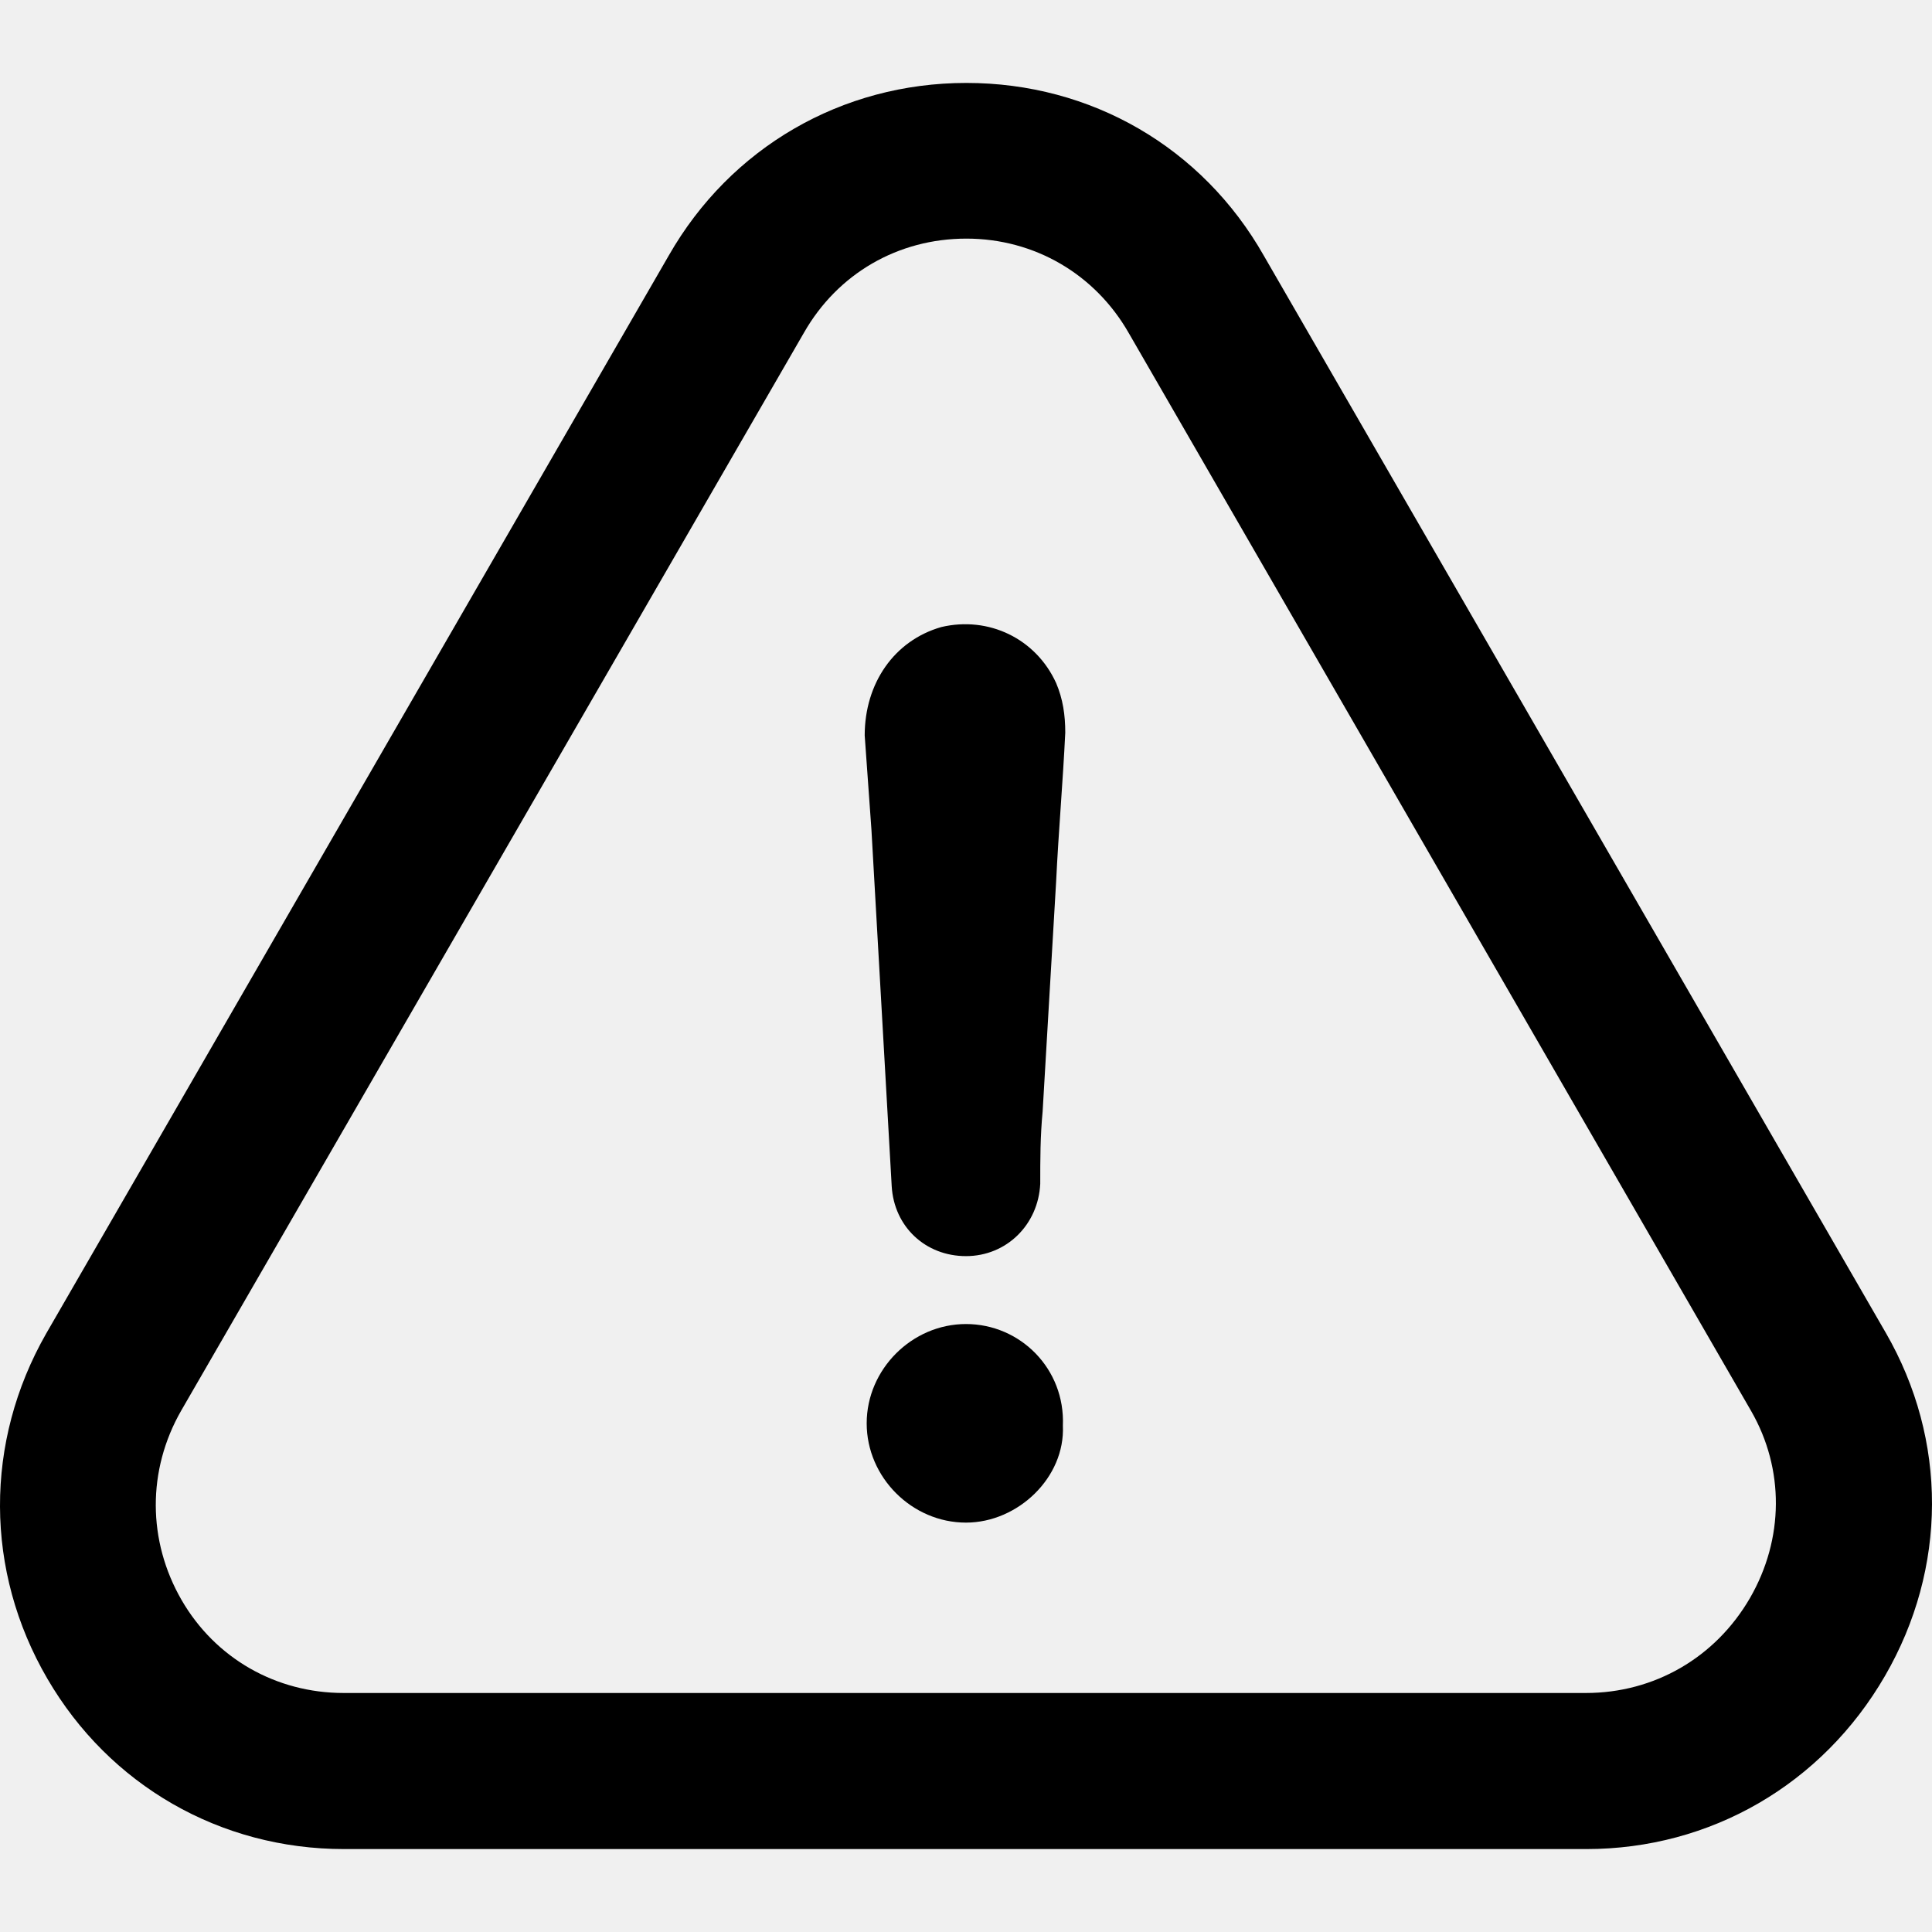
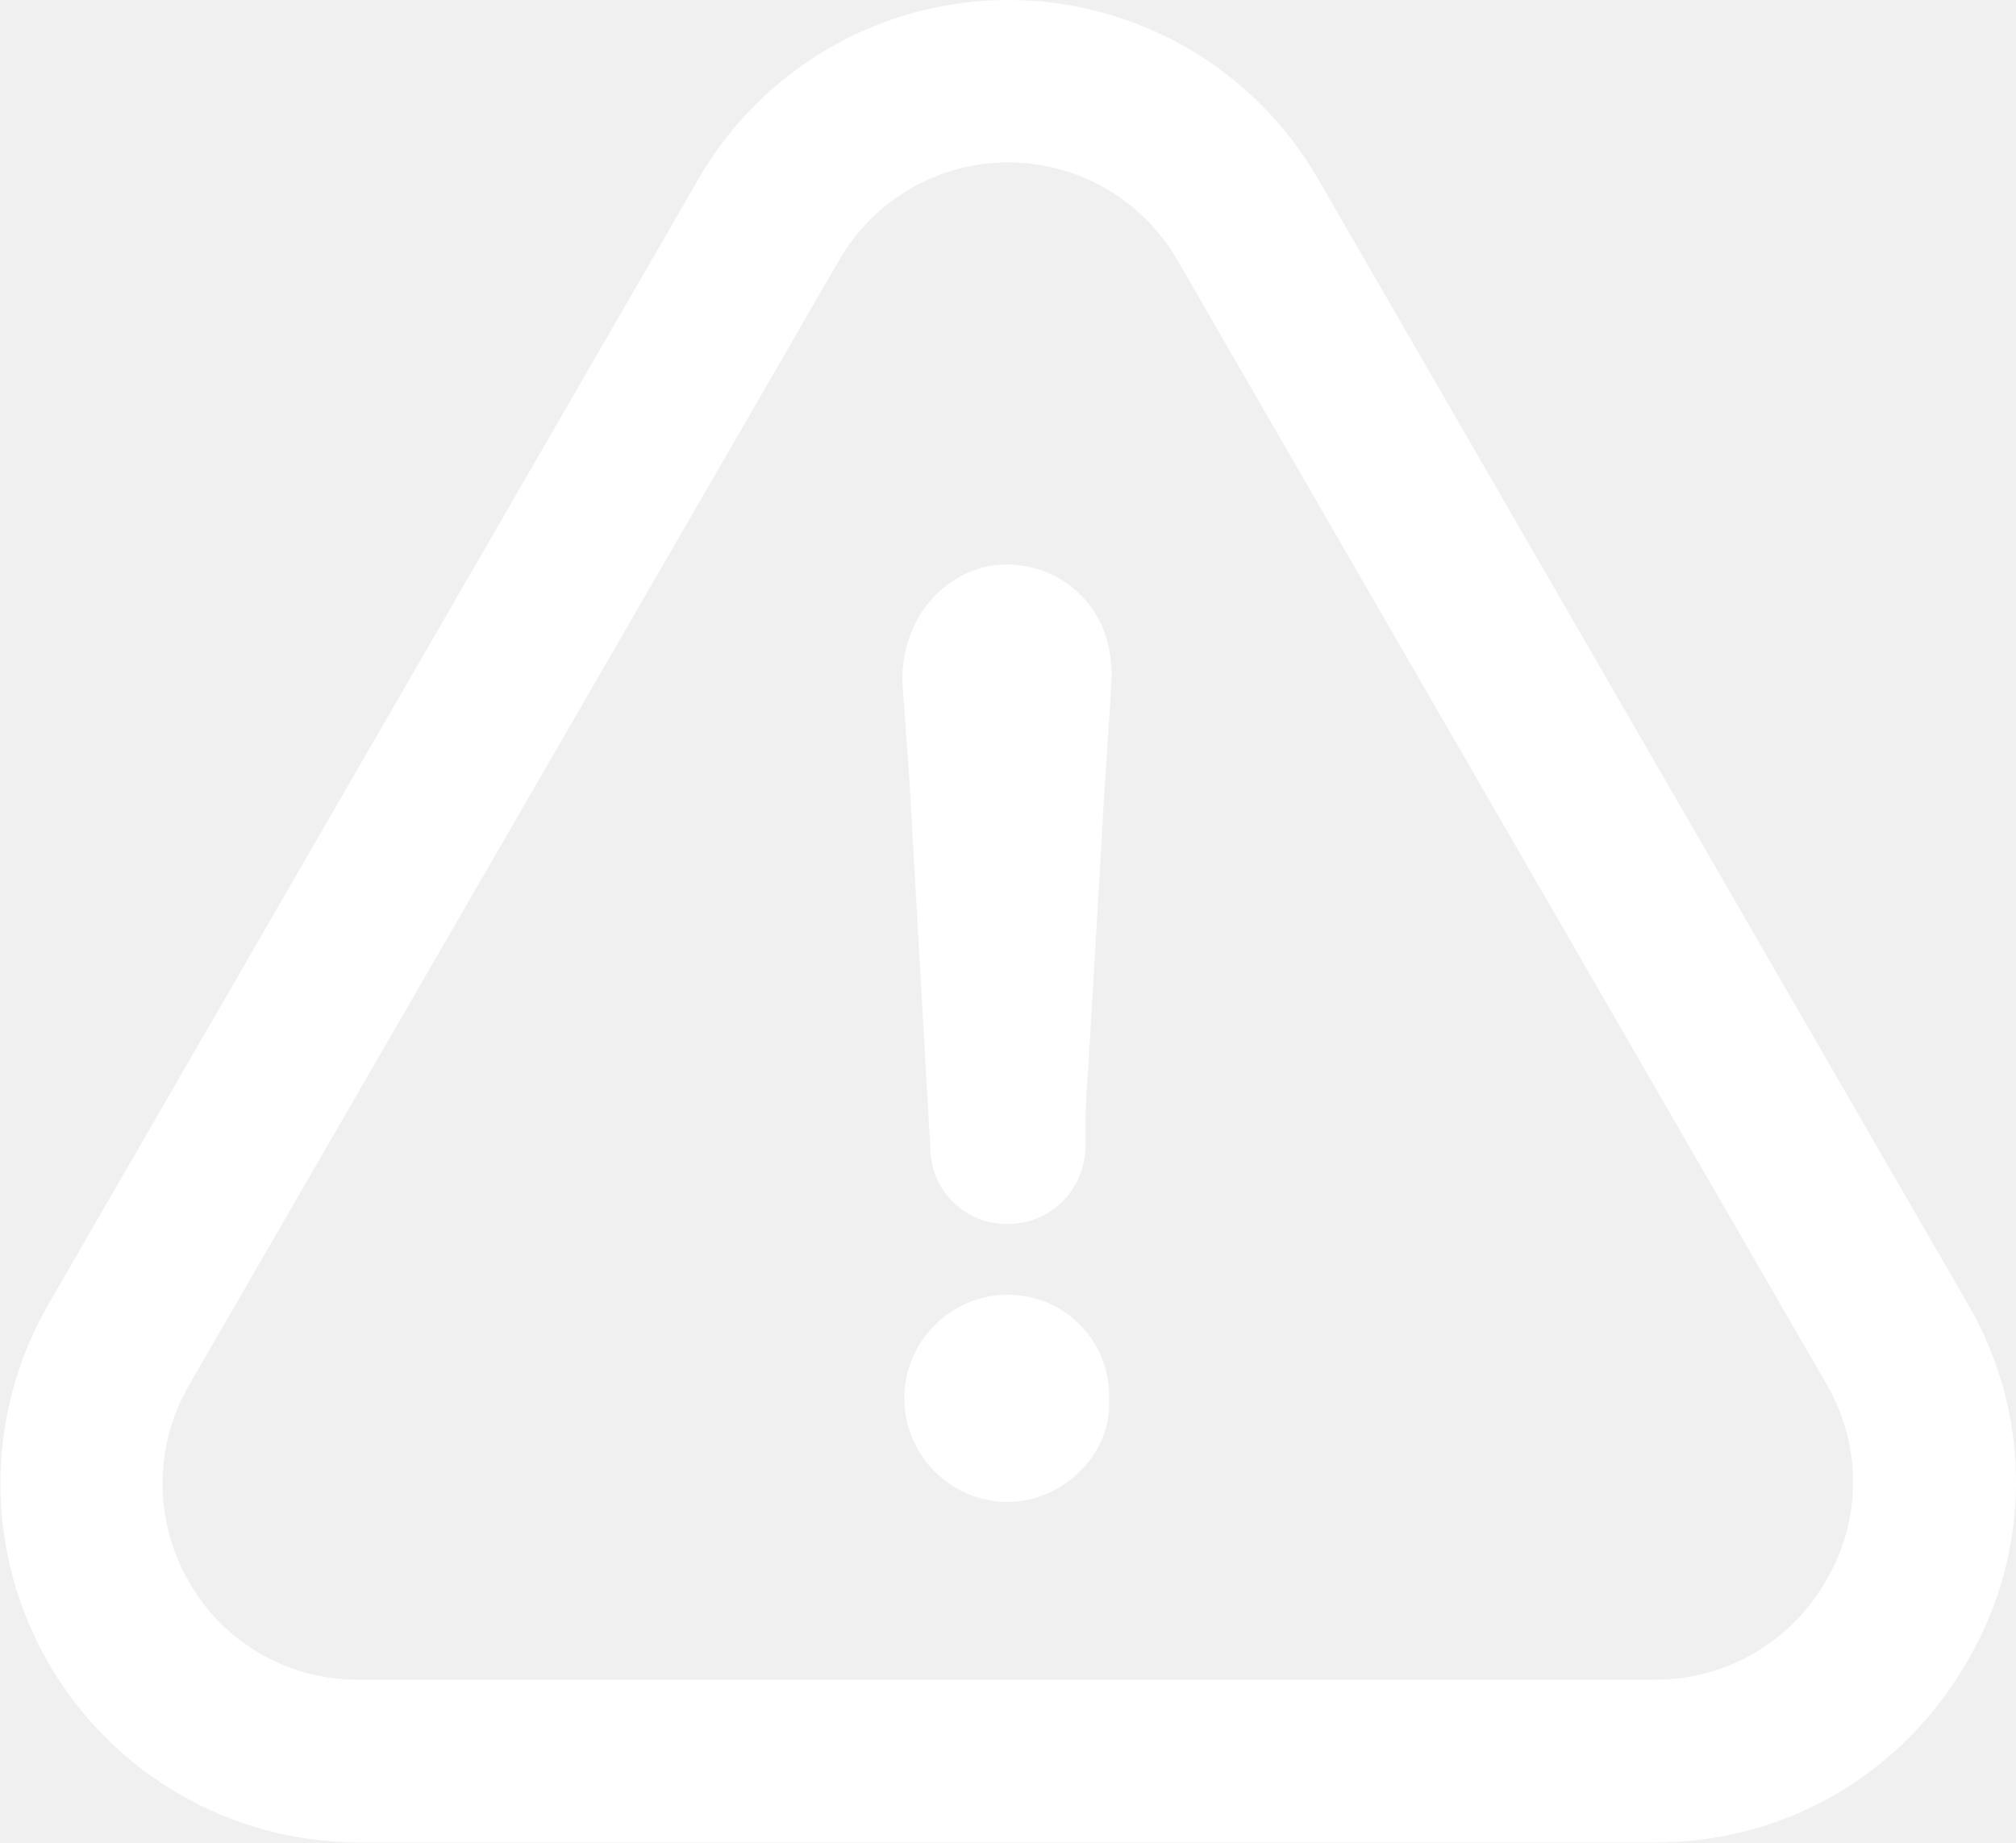
- <svg xmlns="http://www.w3.org/2000/svg" version="1.1" id="Capa_1" x="0px" y="0px" viewBox="0 0 486.463 486.463" style="enable-background:new 0 0 486.463 486.463;" xml:space="preserve">
-   <g>
-     <g>
-       <path d="M243.225,333.382c-13.6,0-25,11.4-25,25s11.4,25,25,25c13.1,0,25-11.4,24.4-24.4    C268.225,344.682,256.925,333.382,243.225,333.382z" />
-       <path d="M474.625,421.982c15.7-27.1,15.8-59.4,0.2-86.4l-156.6-271.2c-15.5-27.3-43.5-43.5-74.9-43.5s-59.4,16.3-74.9,43.4    l-156.8,271.5c-15.6,27.3-15.5,59.8,0.3,86.9c15.6,26.8,43.5,42.9,74.7,42.9h312.8    C430.725,465.582,458.825,449.282,474.625,421.982z M440.625,402.382c-8.7,15-24.1,23.9-41.3,23.9h-312.8    c-17,0-32.3-8.7-40.8-23.4c-8.6-14.9-8.7-32.7-0.1-47.7l156.8-271.4c8.5-14.9,23.7-23.7,40.9-23.7c17.1,0,32.4,8.9,40.9,23.8    l156.7,271.4C449.325,369.882,449.225,387.482,440.625,402.382z" />
-       <path d="M237.025,157.882c-11.9,3.4-19.3,14.2-19.3,27.3c0.6,7.9,1.1,15.9,1.7,23.8c1.7,30.1,3.4,59.6,5.1,89.7    c0.6,10.2,8.5,17.6,18.7,17.6c10.2,0,18.2-7.9,18.7-18.2c0-6.2,0-11.9,0.6-18.2c1.1-19.3,2.3-38.6,3.4-57.9    c0.6-12.5,1.7-25,2.3-37.5c0-4.5-0.6-8.5-2.3-12.5C260.825,160.782,248.925,155.082,237.025,157.882z" />
+ <svg xmlns="http://www.w3.org/2000/svg" width="486.463" height="444.7" viewBox="0 0 486.463 444.7">
+   <g id="warning" transform="translate(0 -20.882)">
+     <g id="Group_11" data-name="Group 11">
+       <path id="Path_13" data-name="Path 13" d="M243.225,333.382a25,25,0,0,0,0,50c13.1,0,25-11.4,24.4-24.4A24.41,24.41,0,0,0,243.225,333.382Z" fill="#fff" />
+       <path id="Path_14" data-name="Path 14" d="M474.625,421.982a85.369,85.369,0,0,0,.2-86.4l-156.6-271.2a86.282,86.282,0,0,0-149.8-.1l-156.8,271.5a86.609,86.609,0,0,0,75,129.8h312.8C430.725,465.582,458.825,449.282,474.625,421.982Zm-34-19.6a47.255,47.255,0,0,1-41.3,23.9H86.525a46.61,46.61,0,0,1-40.8-23.4,47.32,47.32,0,0,1-.1-47.7l156.8-271.4a47.092,47.092,0,0,1,81.8.1l156.7,271.4A46.691,46.691,0,0,1,440.625,402.382Z" fill="#fff" />
+       <path id="Path_15" data-name="Path 15" d="M237.025,157.882c-11.9,3.4-19.3,14.2-19.3,27.3.6,7.9,1.1,15.9,1.7,23.8,1.7,30.1,3.4,59.6,5.1,89.7a18.32,18.32,0,0,0,18.7,17.6c10.2,0,18.2-7.9,18.7-18.2,0-6.2,0-11.9.6-18.2,1.1-19.3,2.3-38.6,3.4-57.9.6-12.5,1.7-25,2.3-37.5a30.88,30.88,0,0,0-2.3-12.5A25.064,25.064,0,0,0,237.025,157.882Z" fill="#fff" />
    </g>
  </g>
-   <g>
- </g>
-   <g>
- </g>
-   <g>
- </g>
-   <g>
- </g>
-   <g>
- </g>
-   <g>
- </g>
-   <g>
- </g>
-   <g>
- </g>
-   <g>
- </g>
-   <g>
- </g>
-   <g>
- </g>
-   <g>
- </g>
-   <g>
- </g>
-   <g>
- </g>
-   <g>
- </g>
</svg>
